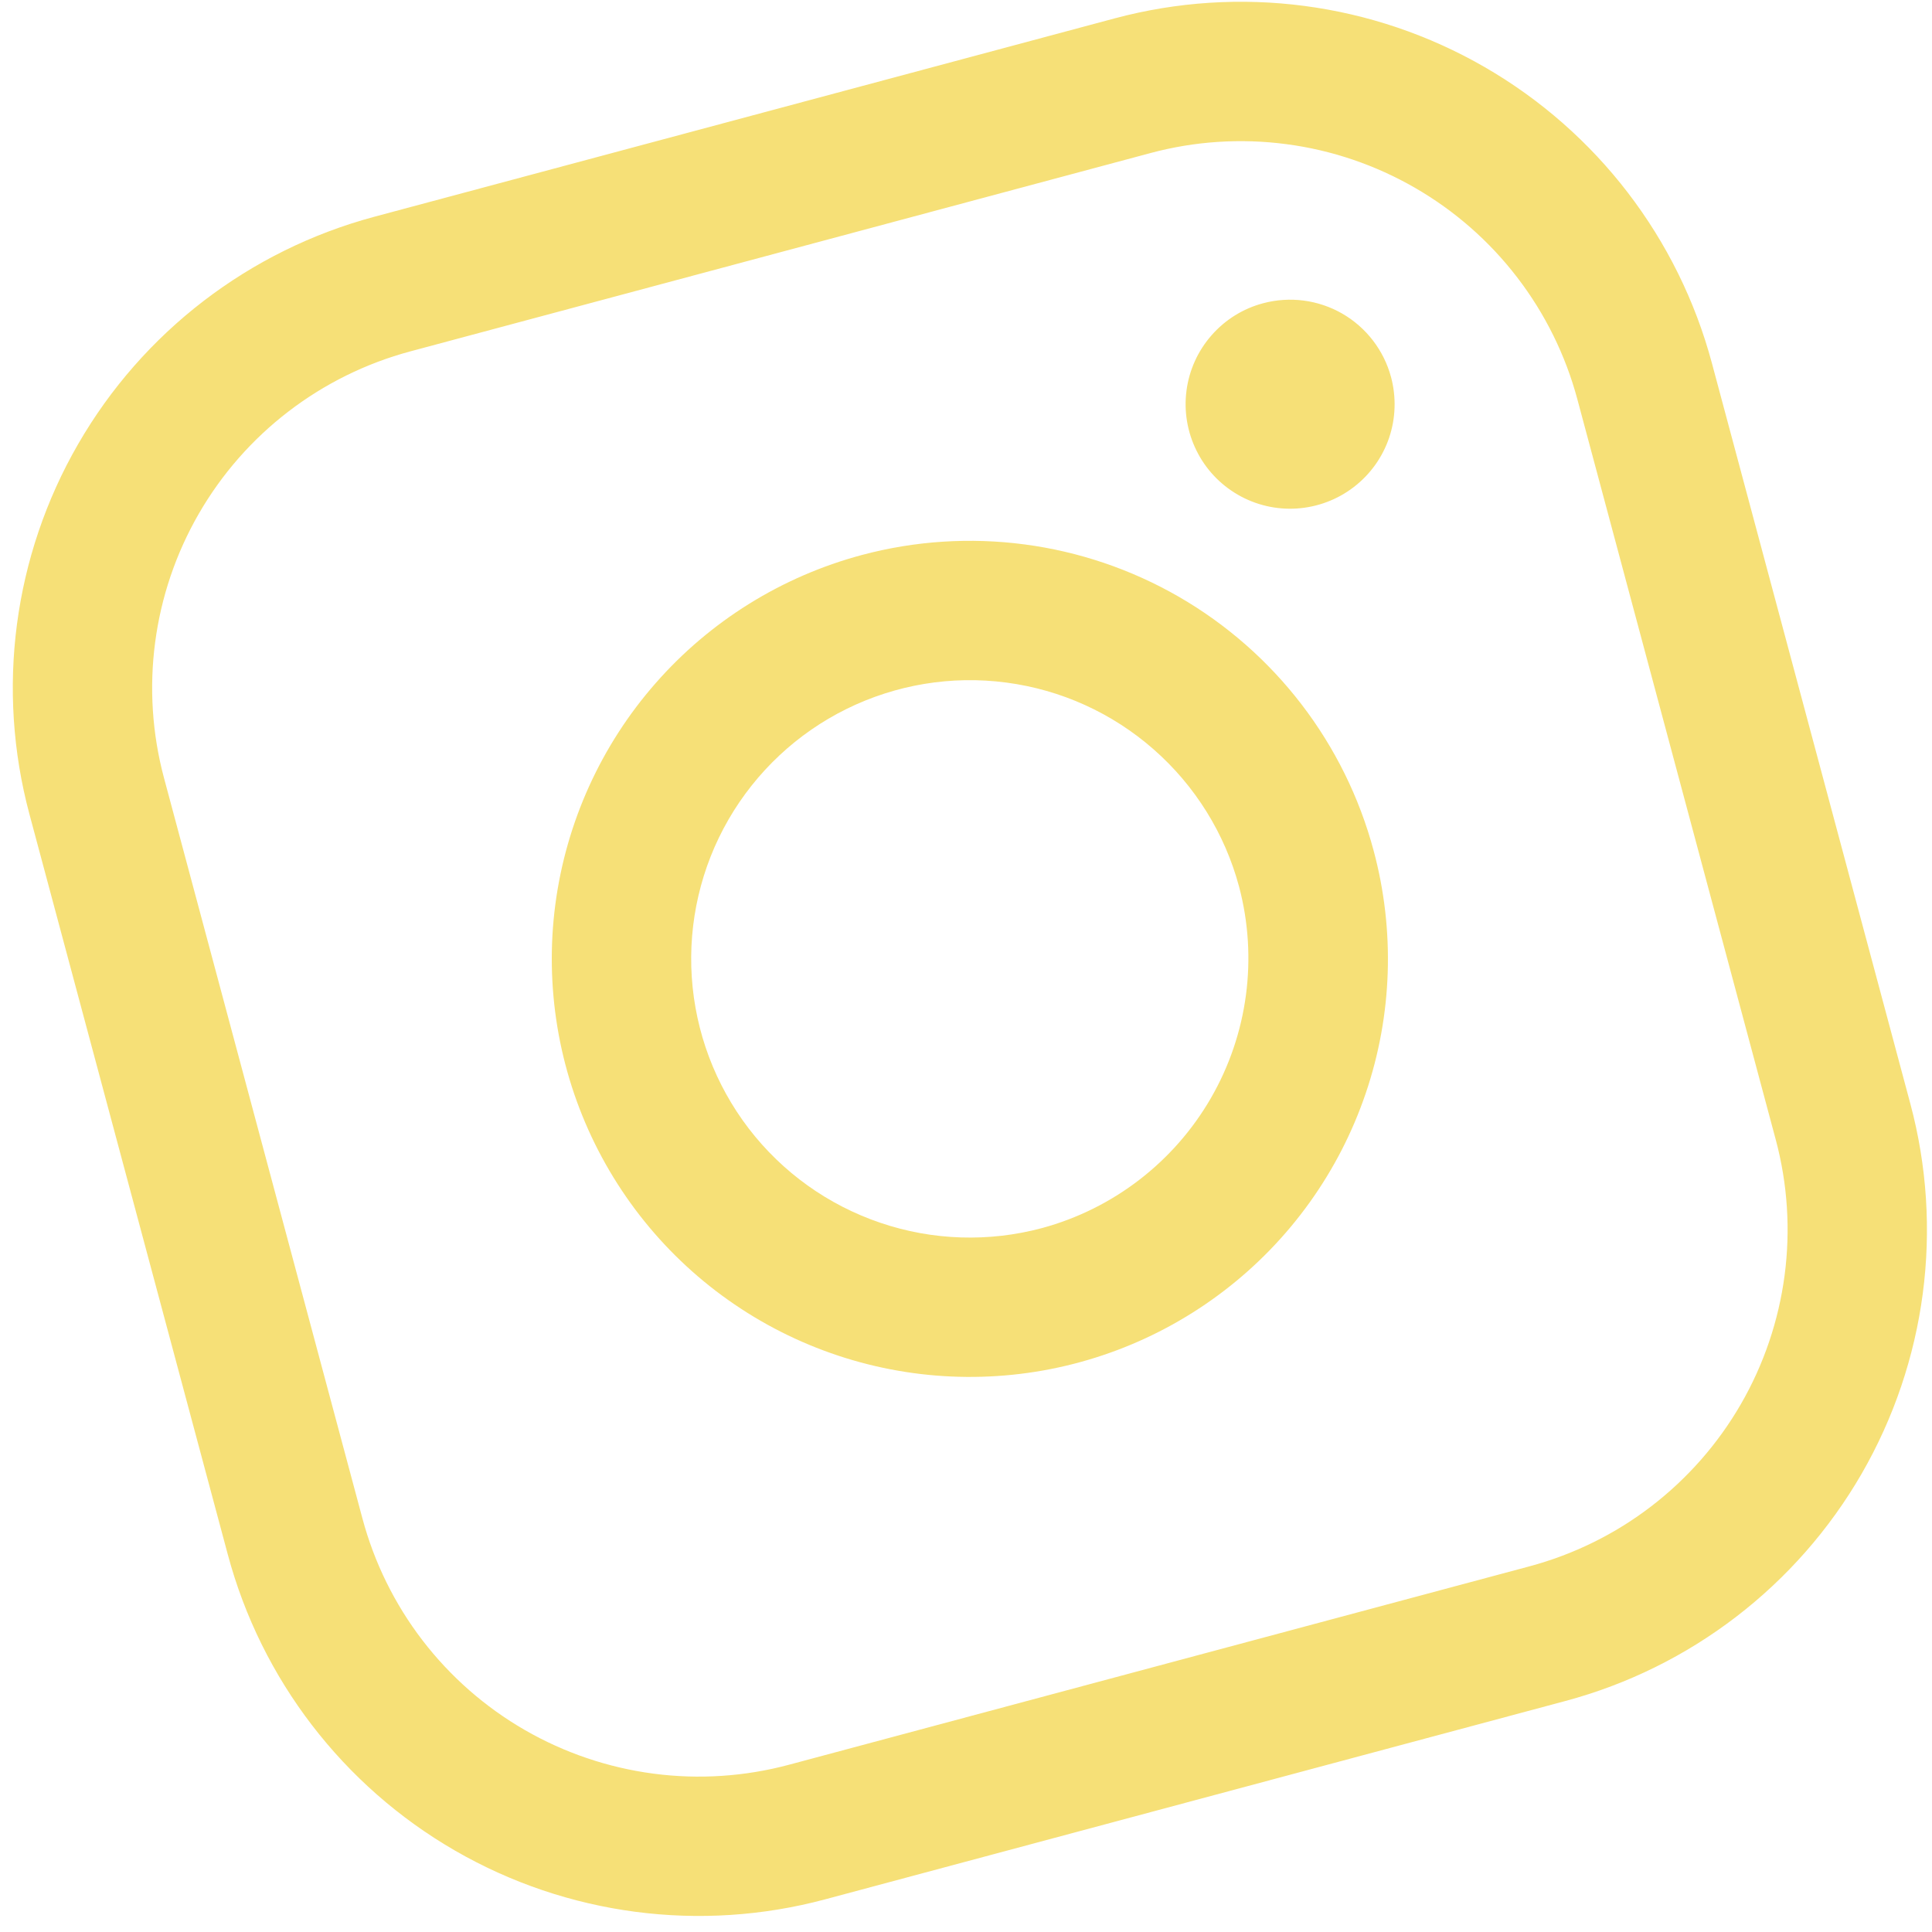
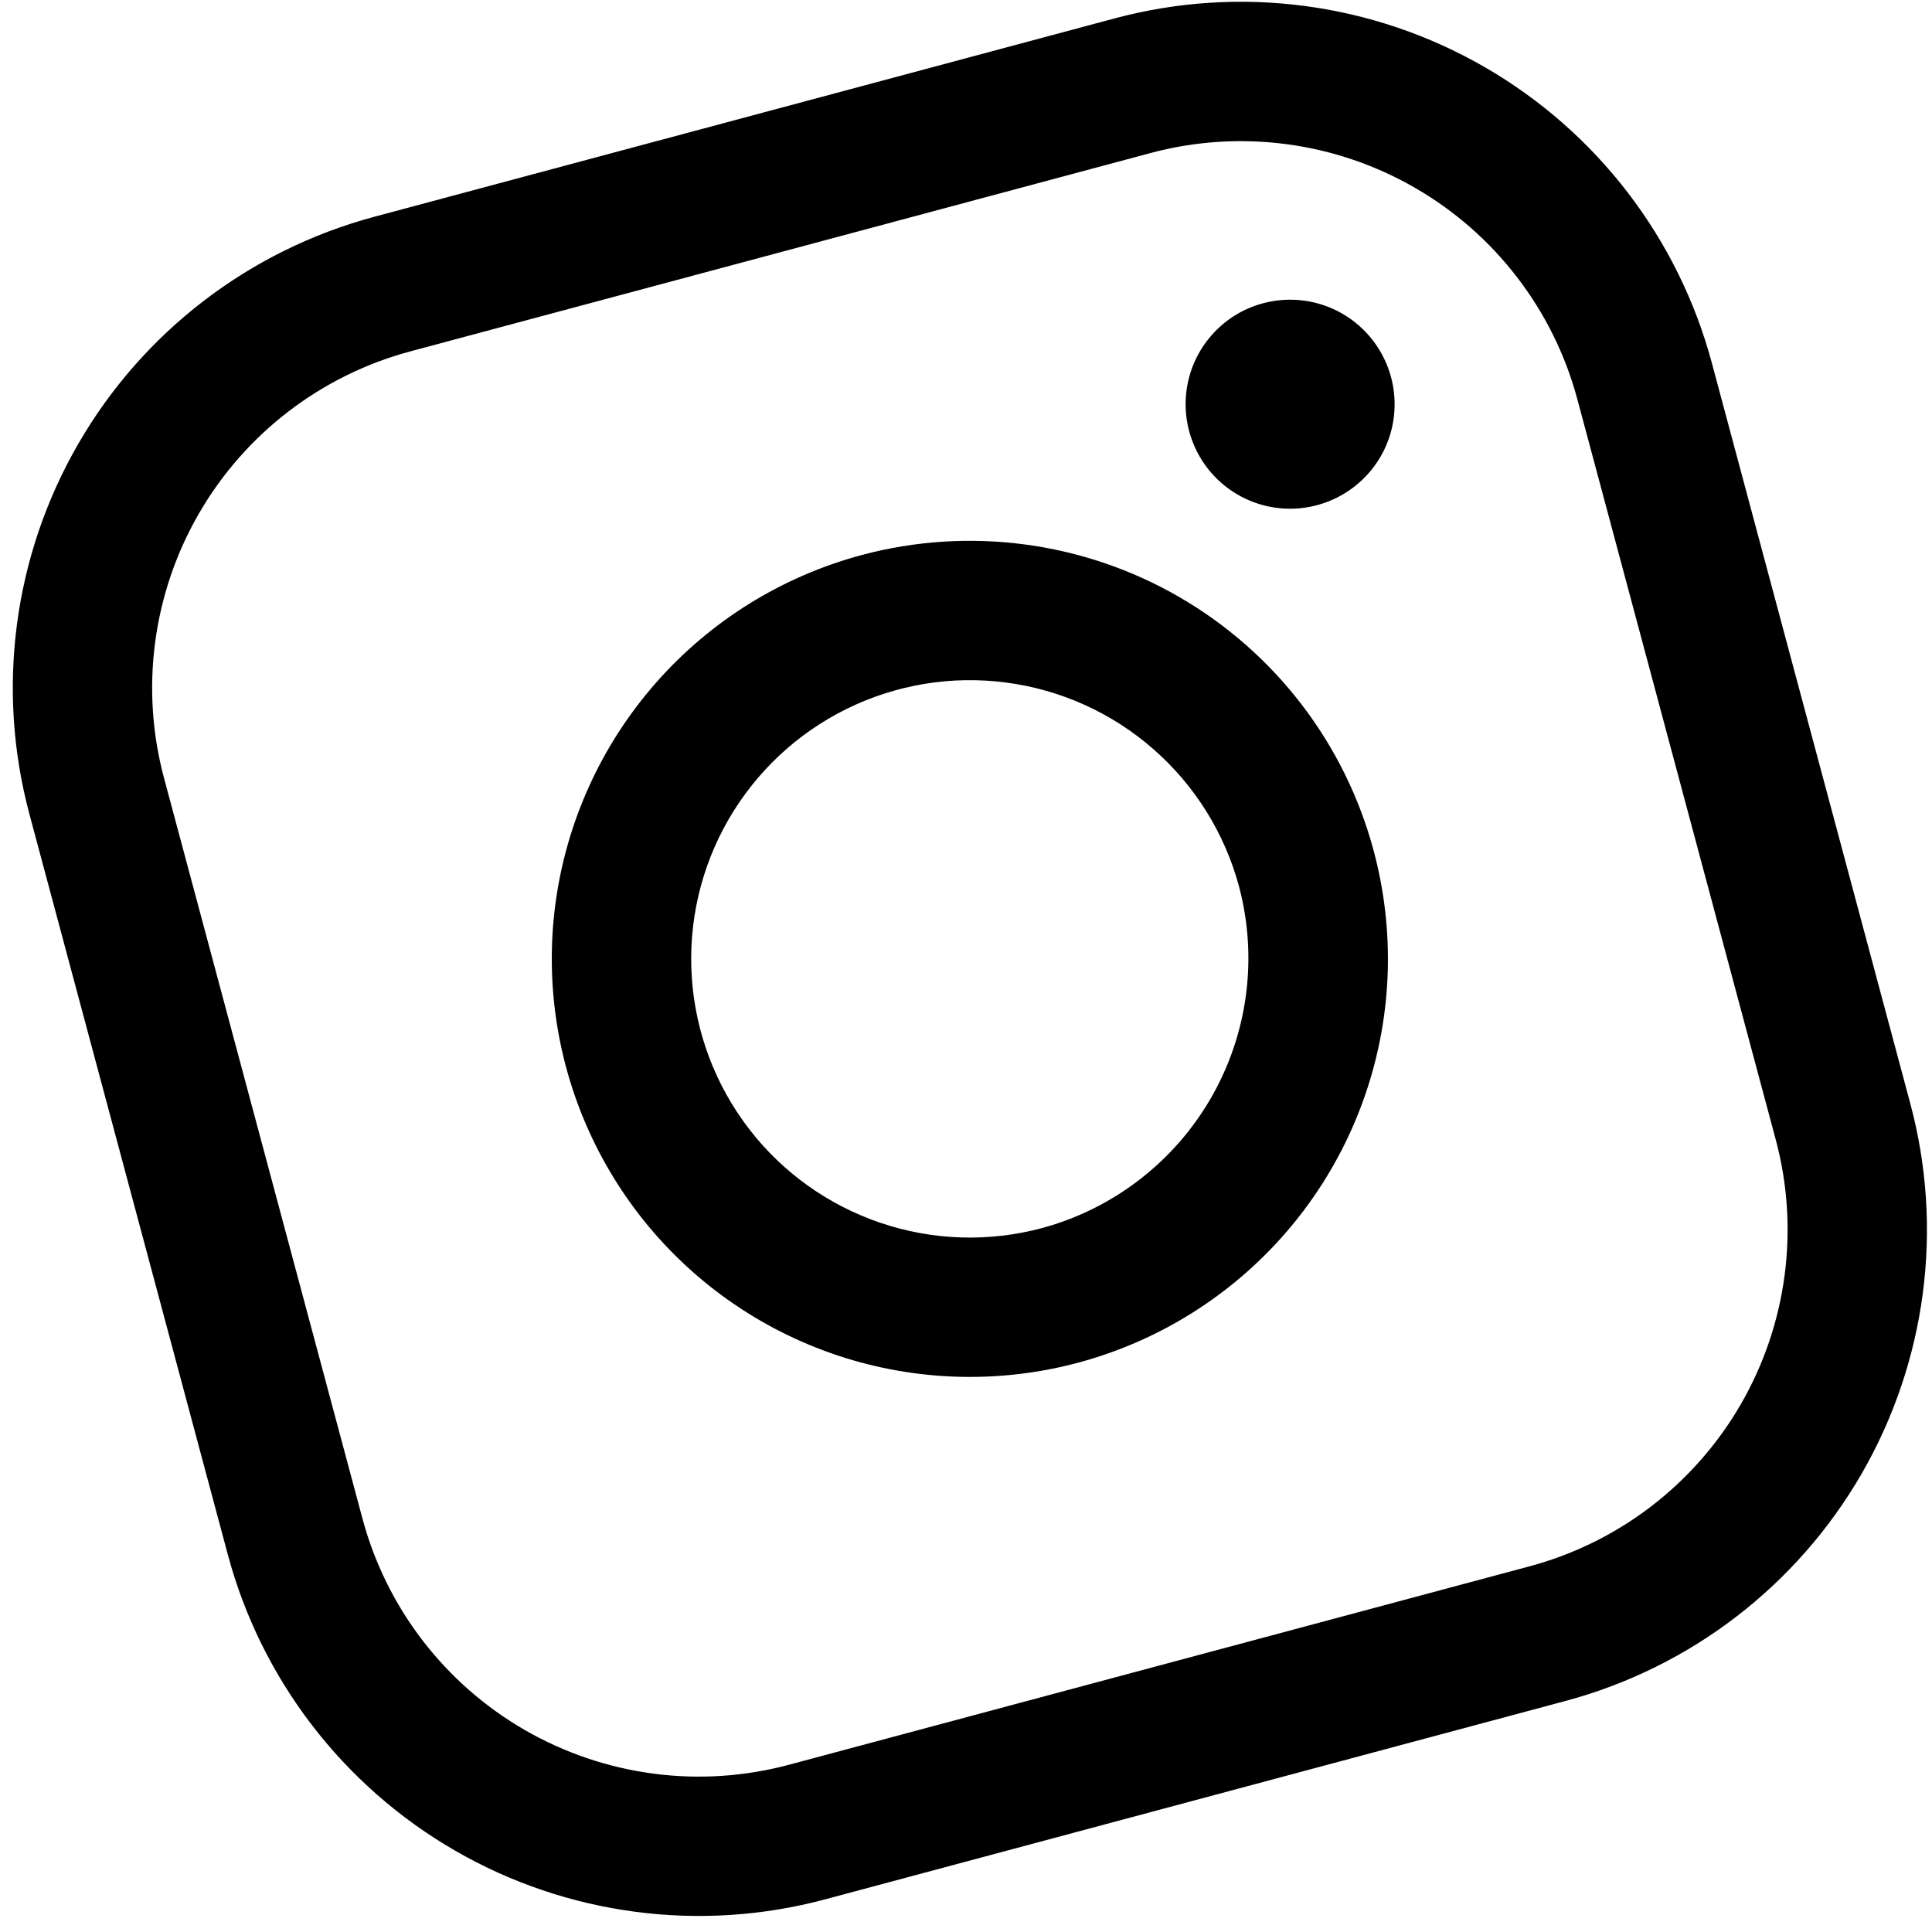
<svg xmlns="http://www.w3.org/2000/svg" width="31" height="31" viewBox="0 0 31 31" fill="none">
-   <path d="M13.826 8.906C12.544 9.25 11.393 9.965 10.519 10.963C9.644 11.96 9.085 13.195 8.911 14.51C8.738 15.825 8.959 17.163 9.546 18.353C10.133 19.543 11.059 20.532 12.208 21.195C13.357 21.858 14.677 22.166 16.001 22.079C17.325 21.993 18.593 21.515 19.646 20.707C20.698 19.9 21.488 18.798 21.914 17.542C22.341 16.286 22.385 14.931 22.041 13.65C21.581 11.931 20.457 10.466 18.916 9.576C17.375 8.687 15.544 8.446 13.826 8.906ZM16.72 19.705C15.865 19.934 14.962 19.905 14.125 19.62C13.287 19.336 12.553 18.81 12.014 18.108C11.476 17.406 11.158 16.561 11.1 15.678C11.042 14.796 11.247 13.916 11.689 13.15C12.132 12.384 12.791 11.766 13.584 11.375C14.377 10.984 15.269 10.836 16.146 10.952C17.023 11.067 17.846 11.44 18.511 12.024C19.176 12.607 19.653 13.374 19.882 14.228C20.185 15.374 20.022 16.593 19.43 17.619C18.837 18.645 17.863 19.395 16.72 19.705ZM17.885 0.295L6.006 3.478C4.001 4.016 2.291 5.327 1.254 7.125C0.216 8.922 -0.065 11.058 0.472 13.063L3.655 24.942C4.192 26.947 5.504 28.656 7.301 29.694C9.099 30.732 11.235 31.013 13.24 30.476L25.119 27.293C27.123 26.756 28.833 25.444 29.871 23.647C30.908 21.849 31.19 19.713 30.652 17.708L27.469 5.829C26.932 3.824 25.621 2.115 23.823 1.077C22.026 0.039 19.889 -0.242 17.885 0.295ZM28.493 18.287C28.683 18.996 28.731 19.736 28.635 20.463C28.539 21.191 28.301 21.893 27.934 22.529C27.567 23.165 27.078 23.722 26.496 24.169C25.914 24.616 25.249 24.943 24.54 25.133L12.661 28.316C11.952 28.506 11.212 28.555 10.485 28.459C9.757 28.363 9.055 28.125 8.419 27.758C7.783 27.391 7.226 26.902 6.779 26.32C6.332 25.737 6.005 25.073 5.815 24.363L2.632 12.485C2.248 11.053 2.449 9.527 3.19 8.243C3.931 6.959 5.152 6.022 6.584 5.638L18.463 2.455C19.172 2.265 19.912 2.217 20.64 2.313C21.367 2.408 22.069 2.647 22.705 3.014C23.341 3.381 23.898 3.869 24.345 4.452C24.792 5.034 25.12 5.699 25.31 6.408L28.493 18.287ZM22.32 6.051C22.406 6.372 22.395 6.71 22.289 7.025C22.182 7.339 21.985 7.614 21.721 7.816C21.458 8.018 21.141 8.137 20.81 8.159C20.479 8.181 20.149 8.104 19.862 7.938C19.575 7.772 19.343 7.525 19.197 7.227C19.05 6.93 18.995 6.595 19.038 6.267C19.081 5.938 19.221 5.629 19.44 5.38C19.659 5.13 19.946 4.951 20.267 4.866C20.696 4.751 21.154 4.811 21.539 5.033C21.924 5.256 22.205 5.622 22.32 6.051Z" fill="#F6E077" />
+   <path d="M13.826 8.906C12.544 9.25 11.393 9.965 10.519 10.963C9.644 11.96 9.085 13.195 8.911 14.51C8.738 15.825 8.959 17.163 9.546 18.353C10.133 19.543 11.059 20.532 12.208 21.195C13.357 21.858 14.677 22.166 16.001 22.079C17.325 21.993 18.593 21.515 19.646 20.707C20.698 19.9 21.488 18.798 21.914 17.542C22.341 16.286 22.385 14.931 22.041 13.65C21.581 11.931 20.457 10.466 18.916 9.576C17.375 8.687 15.544 8.446 13.826 8.906ZM16.72 19.705C15.865 19.934 14.962 19.905 14.125 19.62C13.287 19.336 12.553 18.81 12.014 18.108C11.476 17.406 11.158 16.561 11.1 15.678C11.042 14.796 11.247 13.916 11.689 13.15C12.132 12.384 12.791 11.766 13.584 11.375C14.377 10.984 15.269 10.836 16.146 10.952C17.023 11.067 17.846 11.44 18.511 12.024C19.176 12.607 19.653 13.374 19.882 14.228C20.185 15.374 20.022 16.593 19.43 17.619C18.837 18.645 17.863 19.395 16.72 19.705ZM17.885 0.295L6.006 3.478C4.001 4.016 2.291 5.327 1.254 7.125C0.216 8.922 -0.065 11.058 0.472 13.063L3.655 24.942C4.192 26.947 5.504 28.656 7.301 29.694C9.099 30.732 11.235 31.013 13.24 30.476L25.119 27.293C27.123 26.756 28.833 25.444 29.871 23.647C30.908 21.849 31.19 19.713 30.652 17.708L27.469 5.829C26.932 3.824 25.621 2.115 23.823 1.077C22.026 0.039 19.889 -0.242 17.885 0.295ZM28.493 18.287C28.683 18.996 28.731 19.736 28.635 20.463C28.539 21.191 28.301 21.893 27.934 22.529C27.567 23.165 27.078 23.722 26.496 24.169C25.914 24.616 25.249 24.943 24.54 25.133L12.661 28.316C11.952 28.506 11.212 28.555 10.485 28.459C9.757 28.363 9.055 28.125 8.419 27.758C7.783 27.391 7.226 26.902 6.779 26.32C6.332 25.737 6.005 25.073 5.815 24.363L2.632 12.485C2.248 11.053 2.449 9.527 3.19 8.243C3.931 6.959 5.152 6.022 6.584 5.638L18.463 2.455C19.172 2.265 19.912 2.217 20.64 2.313C21.367 2.408 22.069 2.647 22.705 3.014C23.341 3.381 23.898 3.869 24.345 4.452C24.792 5.034 25.12 5.699 25.31 6.408L28.493 18.287ZM22.32 6.051C22.406 6.372 22.395 6.71 22.289 7.025C22.182 7.339 21.985 7.614 21.721 7.816C21.458 8.018 21.141 8.137 20.81 8.159C20.479 8.181 20.149 8.104 19.862 7.938C19.575 7.772 19.343 7.525 19.197 7.227C19.05 6.93 18.995 6.595 19.038 6.267C19.081 5.938 19.221 5.629 19.44 5.38C19.659 5.13 19.946 4.951 20.267 4.866C20.696 4.751 21.154 4.811 21.539 5.033C21.924 5.256 22.205 5.622 22.32 6.051Z" fill="currentColor" />
</svg>
